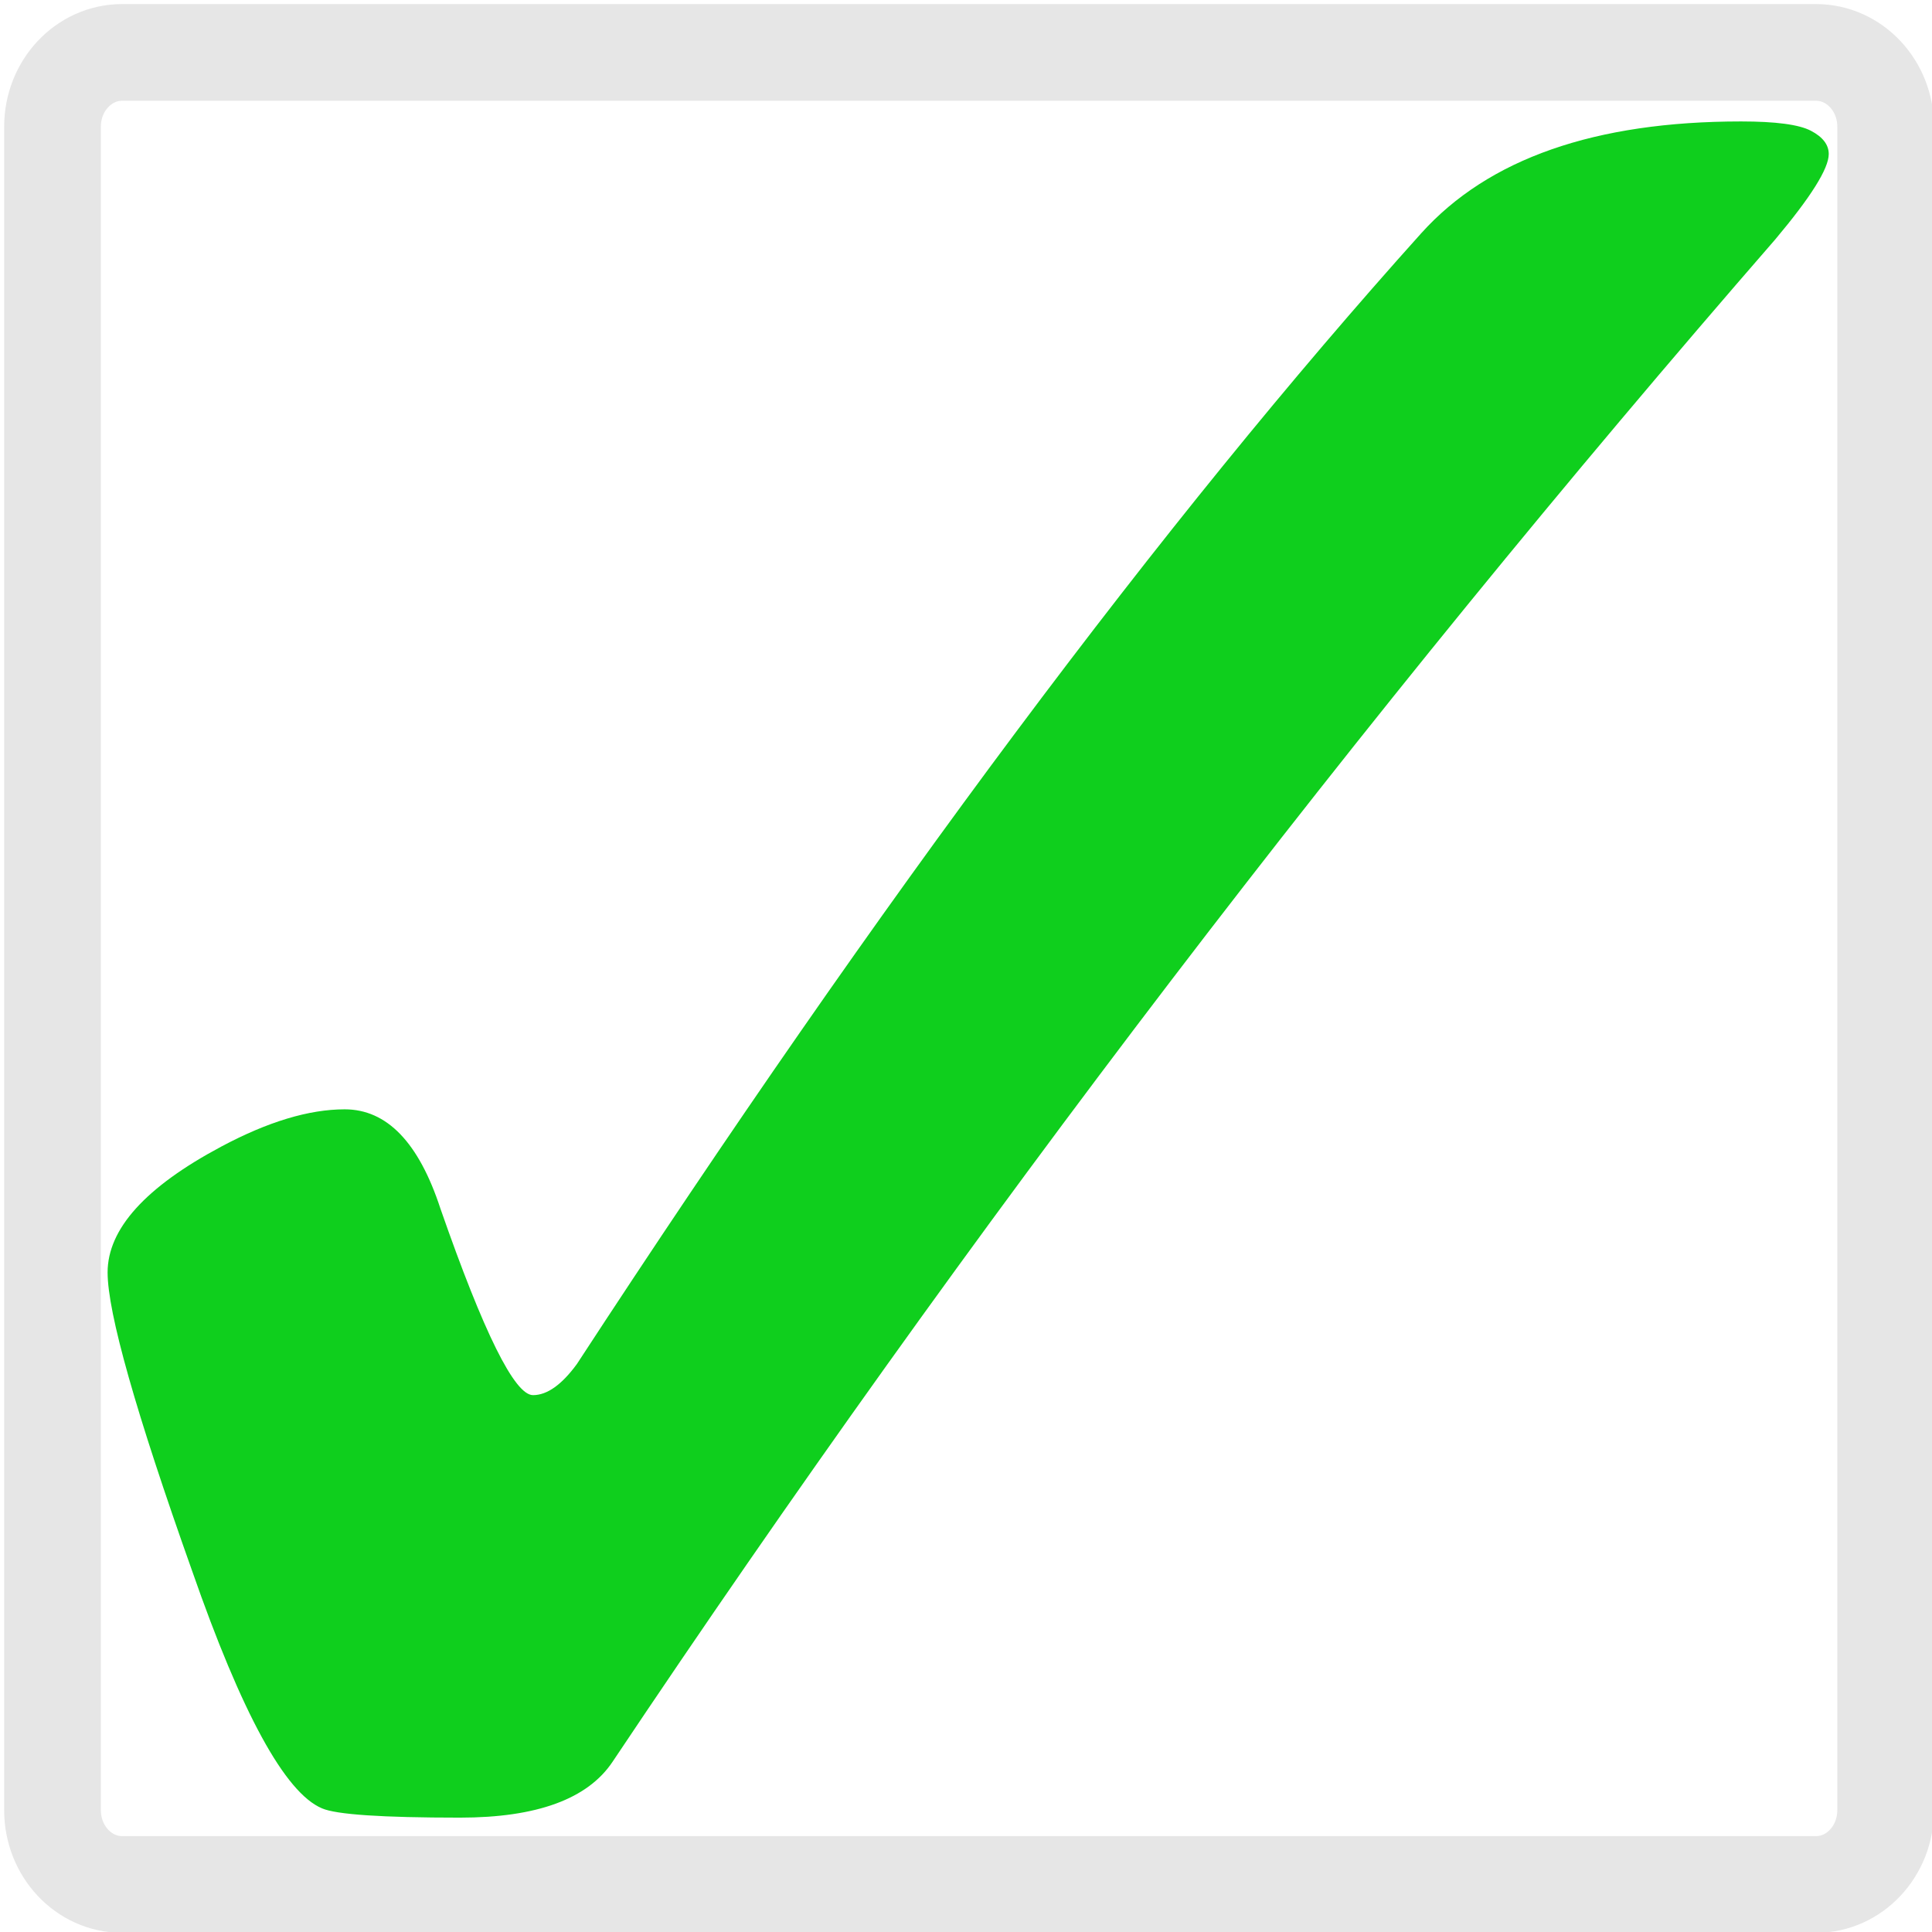
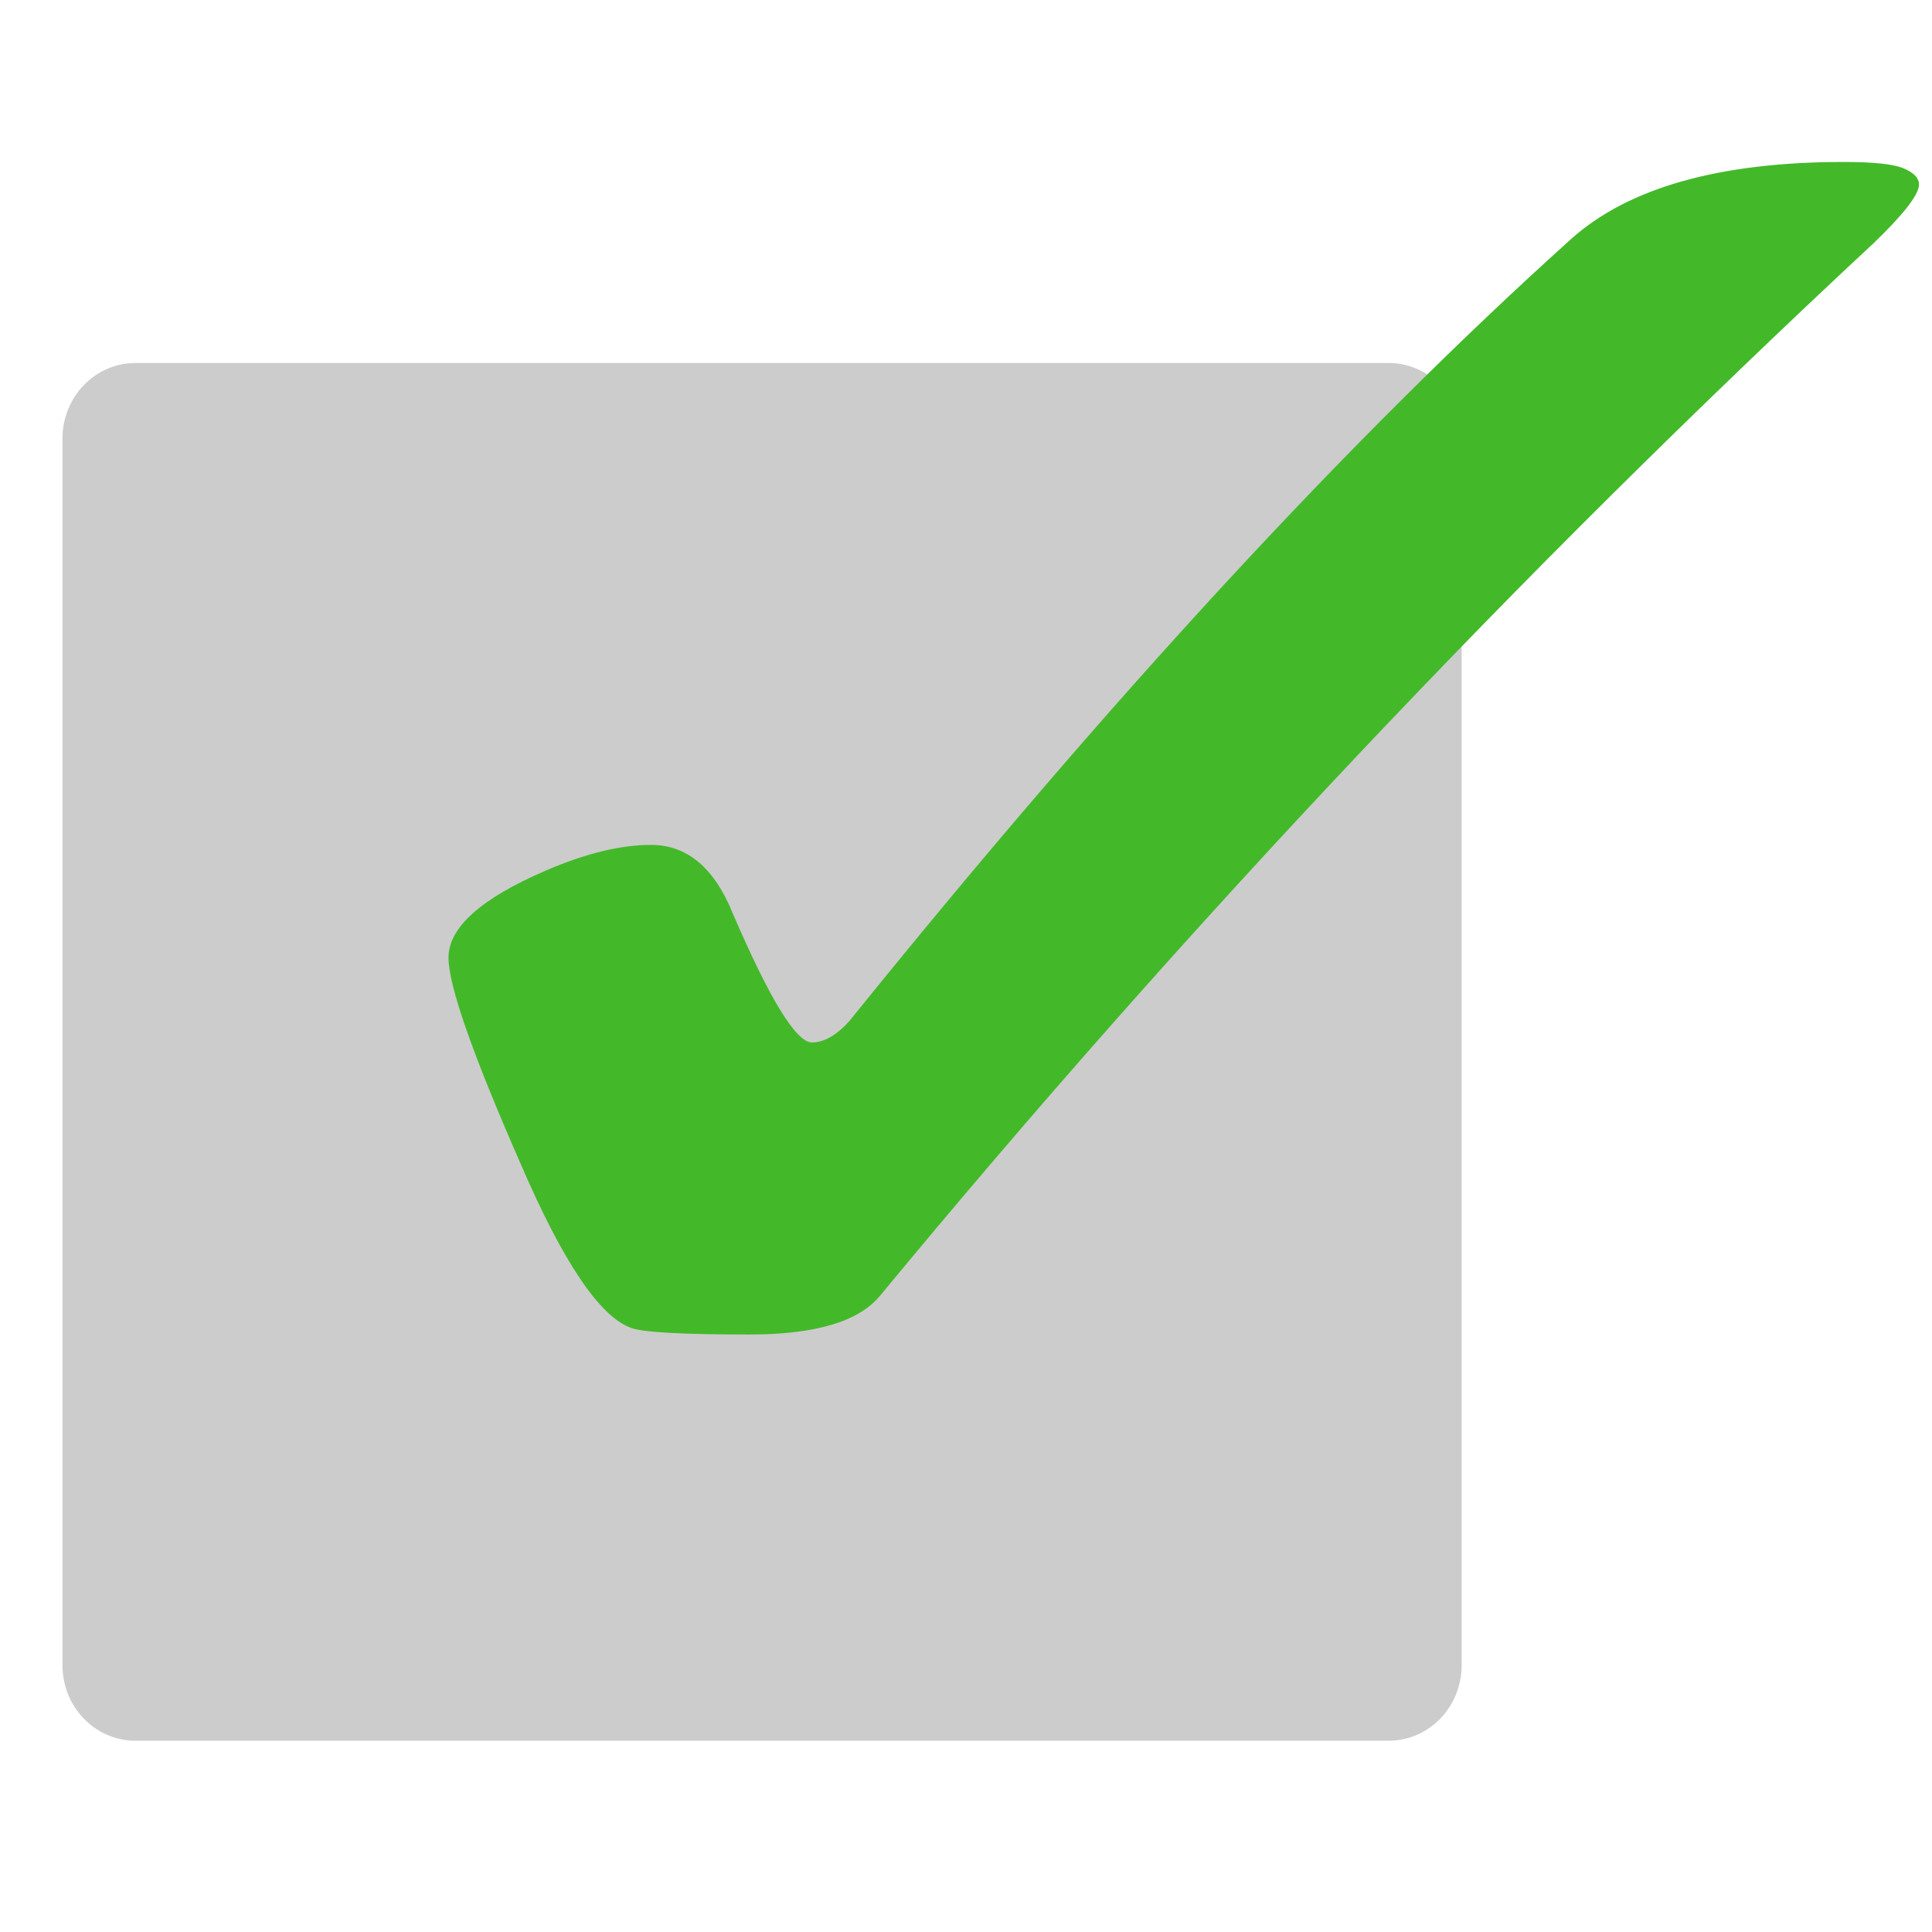
- <svg xmlns="http://www.w3.org/2000/svg" viewBox="0 0 50 50" id="svg2" version="1.1" width="50" height="50">
-   <defs id="defs4">
-     <filter id="filter3956">
-       <feGaussianBlur stdDeviation="2.7" id="feGaussianBlur7" />
-     </filter>
-     <filter height="1.213" id="filter3763" width="1.18" x="-0.09" y="-0.107">
-       <feGaussianBlur stdDeviation="6.895" id="feGaussianBlur10" />
-     </filter>
-     <linearGradient gradientUnits="userSpaceOnUse" id="linearGradient5012" x1="92.562" x2="-31.666" y1="333.787" y2="25.535" gradientTransform="matrix(1.03788,0,0,1.03788,215.5715,-17.51115)">
-       <stop offset="0" stop-color="#6e0000" id="stop13" />
-       <stop offset=".447" stop-color="#b60000" id="stop15" />
-       <stop offset=".843" stop-color="#ad0000" id="stop17" />
-       <stop offset="1" stop-color="#e90000" id="stop19" />
-     </linearGradient>
-     <linearGradient gradientTransform="matrix(0.49866,0.50081,0.56341,-0.44229,-436.9064,110.9259)" gradientUnits="userSpaceOnUse" id="linearGradient5014" x1="194.078" x2="332.852" y1="327.477" y2="339.942">
-       <stop offset="0" stop-color="#f97373" id="stop22" />
-       <stop offset="1" stop-color="#fff" stop-opacity="0" id="stop24" />
-     </linearGradient>
-   </defs>
-   <g id="g4182" transform="matrix(1.22644,0,0,1.252934,-57.21863,-397.7934)">
-     <g transform="matrix(0.6404338,0,0,0.6268913,-163.0895,80.9304)" id="g3339">
-       <path d="m 338.86,413.904 c 1.391,1.1e-4 2.443,1.092 3.156,3.276 1.427,4.094 2.443,6.141 3.049,6.141 0.464,0 0.945,-0.341 1.445,-1.024 10.022,-15.353 19.296,-27.773 27.82,-37.258 2.211,-2.457 5.724,-3.685 10.54,-3.685 1.141,0 1.908,0.102 2.3,0.307 0.392,0.205 0.588,0.461 0.588,0.768 -7e-5,0.478 -0.589,1.416 -1.765,2.815 -13.767,15.832 -26.536,32.55 -38.306,50.156 -0.82,1.228 -2.497,1.842 -5.029,1.842 -2.568,0 -4.084,-0.102 -4.548,-0.307 -1.213,-0.512 -2.639,-3.122 -4.28,-7.831 -1.855,-5.22 -2.782,-8.496 -2.782,-9.826 -1e-5,-1.433 1.248,-2.815 3.745,-4.146 1.534,-0.819 2.889,-1.228 4.066,-1.228" id="path12" style="fill:#00cc0f;fill-opacity:0.941" />
-       <rect style="fill:none;fill-opacity:1;stroke:#e6e6e6;stroke-width:3.186;stroke-miterlimit:4;stroke-dasharray:none;stroke-opacity:1" id="rect3799" width="60.4" height="60.364" x="329.233" y="379.08" rx="2.294" ry="2.447" />
-     </g>
+ <svg xmlns="http://www.w3.org/2000/svg" width="90" height="90" id="svg2" version="1.1">
+   <defs id="defs4" />
+   <g id="layer1" transform="translate(0,-962.3622)">
+     <rect style="fill:#cccccc;fill-opacity:1;stroke:#cccccc;stroke-width:2;stroke-miterlimit:4;stroke-opacity:1;stroke-dasharray:none" id="rect3799" width="63.18" height="62.18" x="3.91" y="980.272" rx="2.399" ry="2.521" />
+     <path d="m 30.327,1001.721 c 1.68,10e-5 2.951,1.067 3.813,3.201 1.723,4.002 2.951,6.002 3.684,6.002 0.56,0 1.142,-0.333 1.745,-1 12.106,-15.006 23.308,-27.145 33.605,-36.415 2.671,-2.401 6.915,-3.602 12.731,-3.602 1.379,0 2.305,0.1 2.779,0.3 0.474,0.2 0.711,0.45 0.711,0.75 -8e-5,0.467 -0.711,1.384 -2.133,2.751 -16.63,15.473 -32.054,31.813 -46.271,49.02 -0.991,1.2 -3.016,1.801 -6.075,1.801 -3.102,0 -4.933,-0.1 -5.493,-0.3 -1.465,-0.5 -3.188,-3.051 -5.17,-7.653 -2.24,-5.102 -3.361,-8.303 -3.36,-9.604 -2e-5,-1.401 1.508,-2.751 4.524,-4.052 1.853,-0.8 3.49,-1.2 4.911,-1.2" id="path12" style="fill:#43b929;fill-opacity:1" />
  </g>
</svg>
